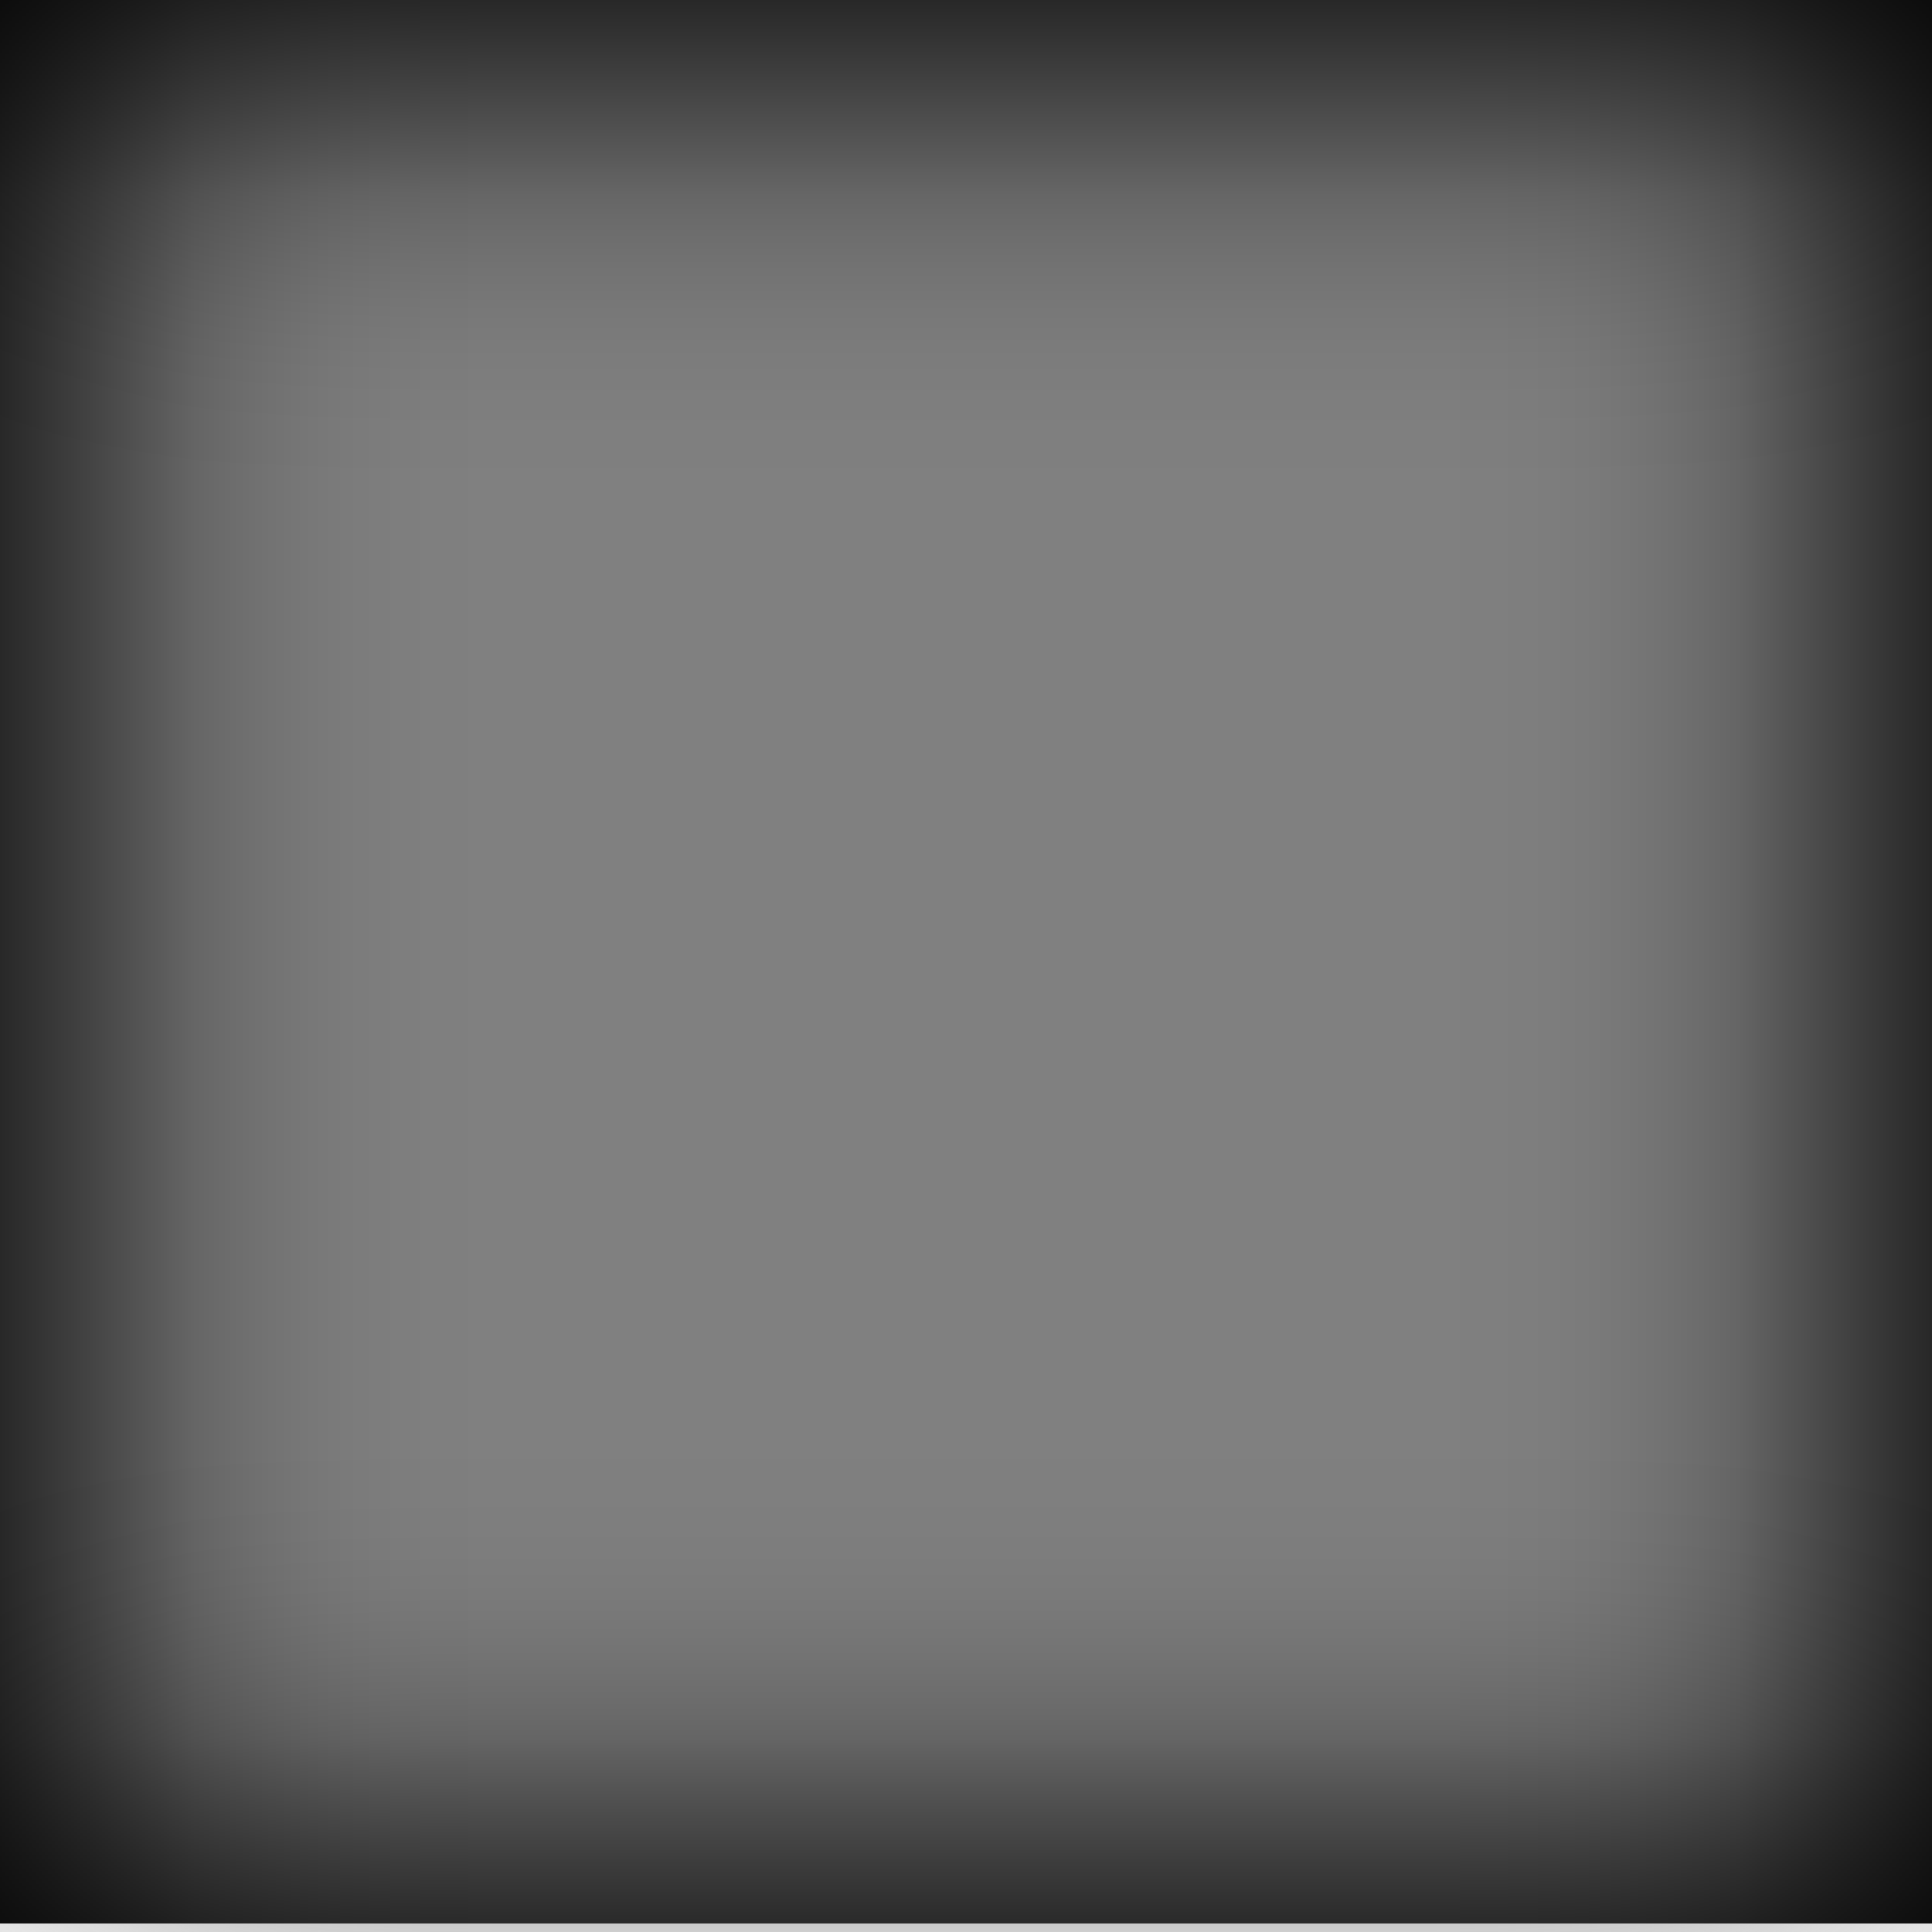
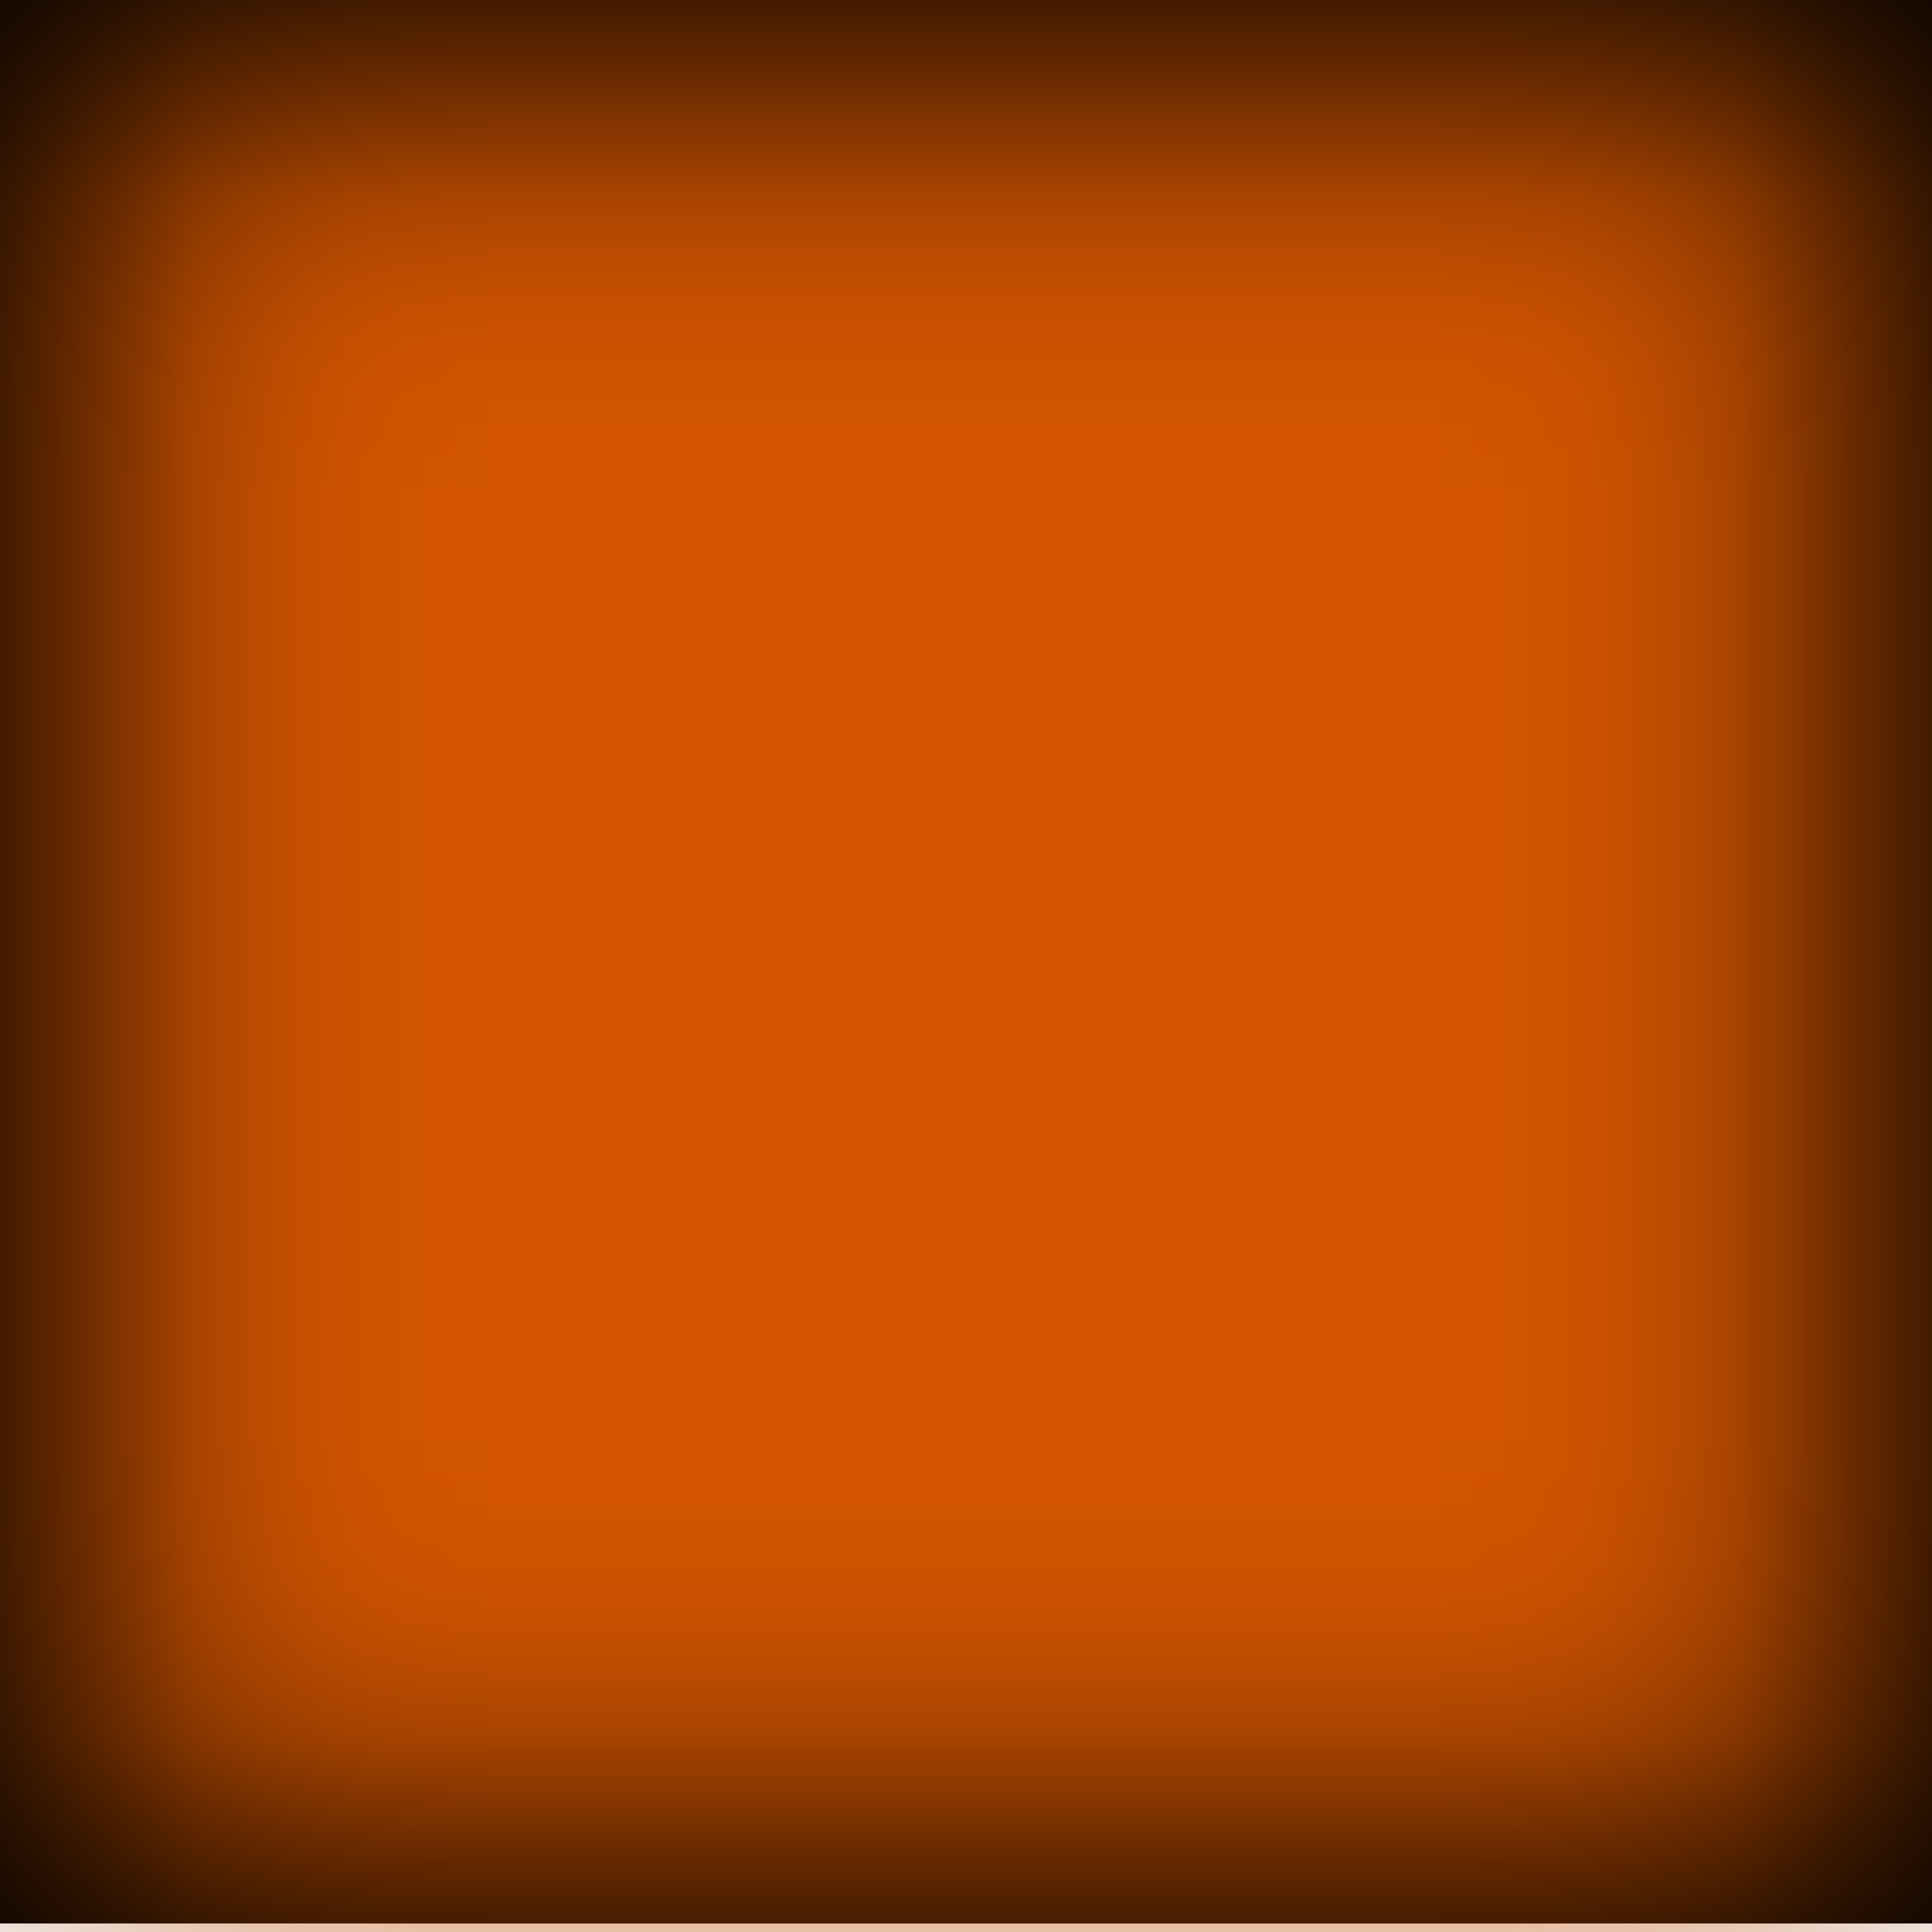
<svg xmlns="http://www.w3.org/2000/svg" width="256" height="256" id="svg4136" version="1.1" viewBox="0 0 256 256" style="enable-background:new">
  <defs id="defs4138">
    <filter style="color-interpolation-filters:sRGB" id="filter5142" x="-0.487" width="1.974" y="-0.487" height="1.974">
      <feGaussianBlur stdDeviation="51.968" id="feGaussianBlur5144" />
    </filter>
  </defs>
  <g id="layer4" style="display:inline">
    <rect style="opacity:1;fill:#000000;fill-opacity:1;fill-rule:nonzero;stroke:none;stroke-width:1;stroke-linecap:round;stroke-linejoin:round;stroke-miterlimit:4;stroke-dasharray:none;stroke-dashoffset:0;stroke-opacity:1" id="rect4156" width="256" height="256" x="0" y="-1.13" />
  </g>
  <g id="layer1" style="display:inline" transform="translate(0,192)">
-     <rect style="opacity:1;fill:#808080;fill-opacity:1;fill-rule:nonzero;stroke:none;stroke-width:1;stroke-linecap:round;stroke-linejoin:round;stroke-miterlimit:4;stroke-dasharray:none;stroke-dashoffset:0;stroke-opacity:1;filter:url(#filter5142)" id="rect4145" width="256" height="256" x="-0.514" y="-192.615" />
+     <rect style="opacity:1;fill:#d45500;fill-opacity:1;fill-rule:nonzero;stroke:none;stroke-width:1;stroke-linecap:round;stroke-linejoin:round;stroke-miterlimit:4;stroke-dasharray:none;stroke-dashoffset:0;stroke-opacity:1;filter:url(#filter5142)" id="rect4145" width="256" height="256" x="-0.514" y="-192.615" />
  </g>
  <g id="layer2" transform="translate(0,192)" style="display:inline">
-     <flowRoot xml:space="preserve" id="flowRoot4689" style="font-style:normal;font-weight:normal;font-size:40px;line-height:125%;font-family:sans-serif;letter-spacing:0px;word-spacing:0px;fill:#ffffff;fill-opacity:1;stroke:#808080;stroke-width:2;stroke-linecap:butt;stroke-linejoin:miter;stroke-miterlimit:4;stroke-dasharray:none;stroke-opacity:1" transform="matrix(2.010415,0,0,2.010415,-129.7279,-548.3903)">
+     <flowRoot xml:space="preserve" id="flowRoot4689" style="font-style:normal;font-weight:normal;font-size:40px;line-height:125%;font-family:sans-serif;letter-spacing:0px;word-spacing:0px;fill:#ffffff;fill-opacity:1;stroke:#808080;stroke-width:2;stroke-linecap:butt;stroke-linejoin:miter;stroke-miterlimit:4;stroke-dasharray:none;stroke-opacity:1" transform="matrix(2.010415,0,0,2.010415,-133.2895,-569.5759)">
      <flowRegion id="flowRegion4691">
        <rect id="rect4693" width="257.273" height="98.691" x="-0.514" y="199.946" style="fill:#ffffff;stroke:#808080;stroke-width:2;stroke-miterlimit:4;stroke-dasharray:none;stroke-opacity:1" />
      </flowRegion>
-       <flowPara id="flowPara4695" style="font-style:normal;font-variant:normal;font-weight:bold;font-stretch:normal;font-size:39.793px;font-family:'Stencil Std';-inkscape-font-specification:'Stencil Std Bold';text-align:center;text-anchor:middle;fill:#ffffff;stroke:#808080;stroke-width:2;stroke-miterlimit:4;stroke-dasharray:none;stroke-opacity:1">GO</flowPara>
-       <flowPara style="font-style:normal;font-variant:normal;font-weight:bold;font-stretch:normal;font-size:39.793px;font-family:'Stencil Std';-inkscape-font-specification:'Stencil Std Bold';text-align:center;text-anchor:middle;fill:#ffffff;stroke:#808080;stroke-width:2;stroke-miterlimit:4;stroke-dasharray:none;stroke-opacity:1" id="flowPara4147">BACK</flowPara>
+       <flowPara id="flowPara4695" style="font-style:normal;font-variant:normal;font-weight:bold;font-stretch:normal;font-size:39.793px;font-family:Verdana;-inkscape-font-specification:'Verdana Bold';text-align:center;text-anchor:middle;fill:#ffffff;stroke:#d45500;stroke-width:2;stroke-miterlimit:4;stroke-dasharray:none;stroke-opacity:1">GO</flowPara>
+       <flowPara style="font-style:normal;font-variant:normal;font-weight:bold;font-stretch:normal;font-size:39.793px;font-family:Verdana;-inkscape-font-specification:'Verdana Bold';text-align:center;text-anchor:middle;fill:#ffffff;stroke:#d45500;stroke-width:2;stroke-miterlimit:4;stroke-dasharray:none;stroke-opacity:1" id="flowPara4147">BACK</flowPara>
    </flowRoot>
  </g>
  <g id="layer3" style="display:none">
    <g transform="matrix(0.3260194,0,0,0.3260194,46.49515,21.33133)" id="g3" style="fill:#ffffff;stroke:#808080;stroke-width:12.269;stroke-miterlimit:4;stroke-dasharray:none;stroke-opacity:1">
      <path d="m 416.667,333.333 0,-66.666 -166.667,0 0,-66.667 166.667,0 0,-66.667 100,100 -100,100 z M 383.333,300 l 0,133.333 -166.666,0 0,100 -200,-100 0,-433.333 366.667,0 0,166.667 -33.334,0 0,-133.334 -266.667,0 133.334,66.667 0,300 133.333,0 0,-100 33.333,0 z" id="path5" style="fill:#ffffff;stroke:#808080;stroke-width:12.269;stroke-miterlimit:4;stroke-dasharray:none;stroke-opacity:1" />
    </g>
  </g>
</svg>
